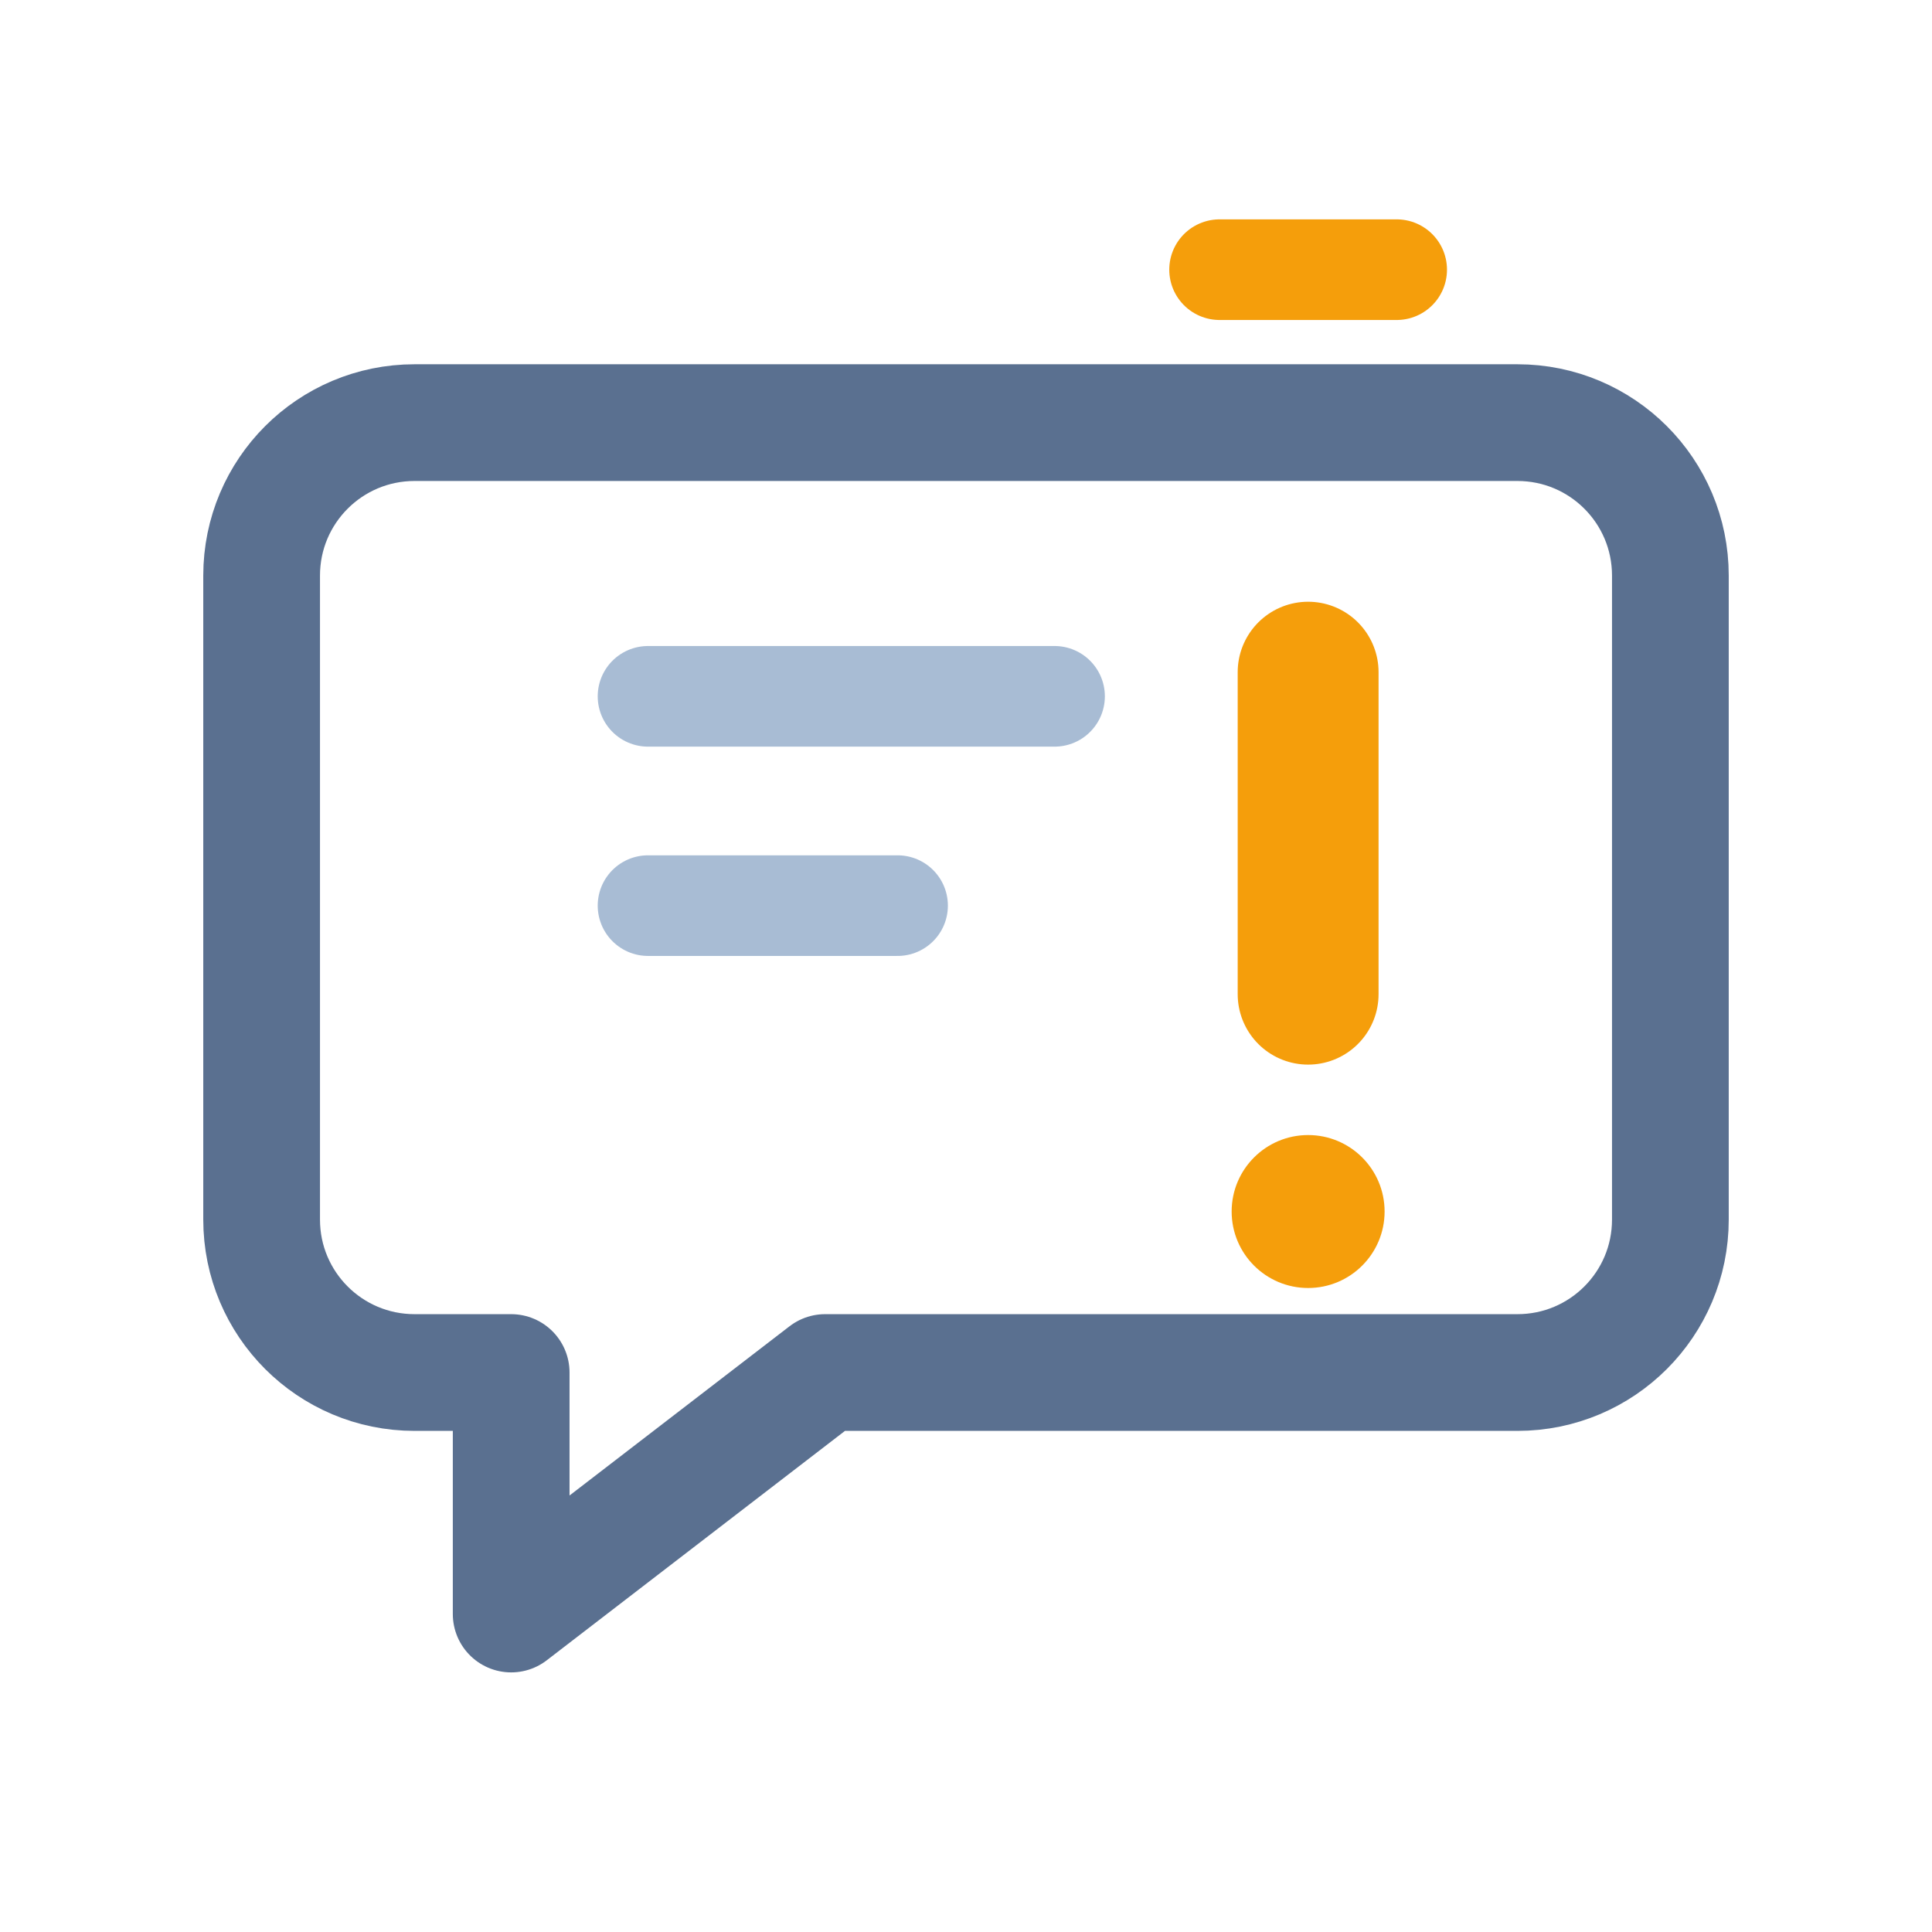
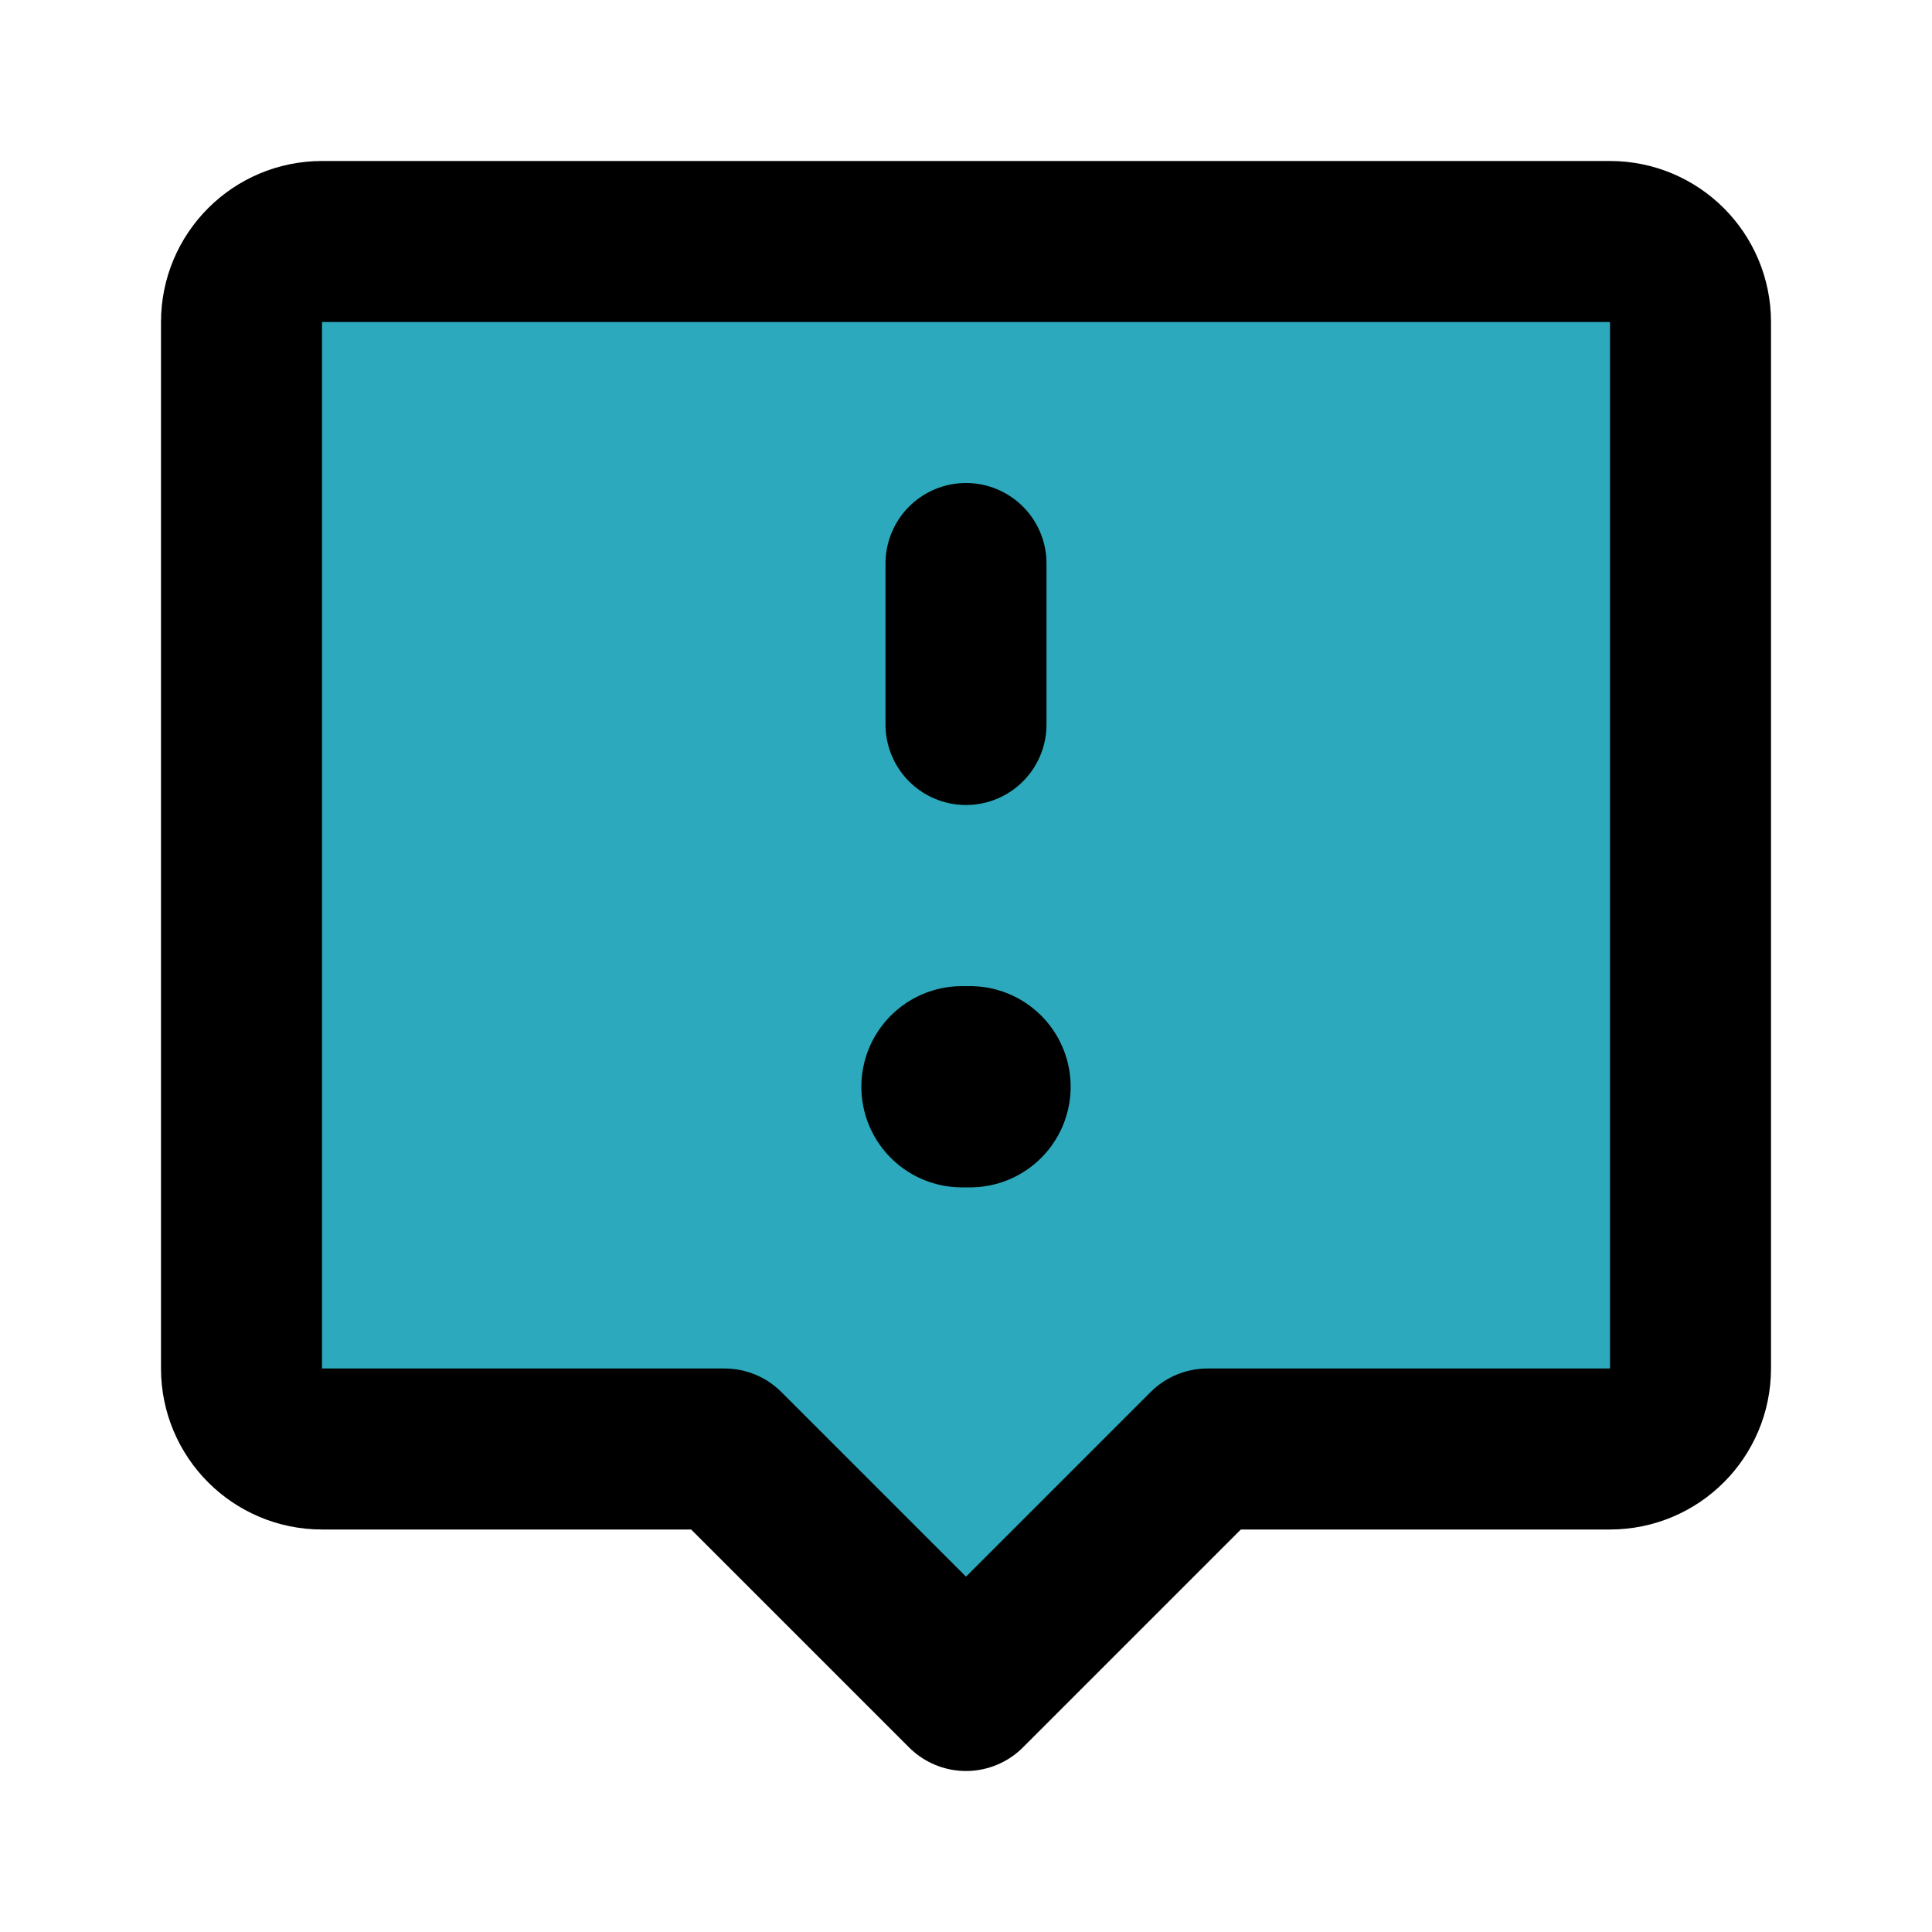
- <svg xmlns="http://www.w3.org/2000/svg" width="24" height="24" viewBox="0 0 24 24" fill="none" role="img" aria-labelledby="title desc">
-   <path d="M5.15 5.25H18.85C19.9 5.25 20.75 6.1 20.75 7.15V15.15C20.75 16.2 19.9 17.05 18.85 17.05H10.25L6.35 20.05V17.05H5.15C4.1 17.05 3.25 16.2 3.25 15.15V7.15C3.25 6.1 4.1 5.25 5.15 5.25Z" stroke="#5A7090" stroke-width="1.45" stroke-linejoin="round" />
-   <path d="M8.05 8.65H13.1" stroke="#A8BCD4" stroke-width="1.25" stroke-linecap="round" />
-   <path d="M8.05 11.25H11.15" stroke="#A8BCD4" stroke-width="1.25" stroke-linecap="round" />
-   <path d="M16.25 8.35V12.35" stroke="#F59E0B" stroke-width="1.75" stroke-linecap="round" />
-   <circle cx="16.25" cy="15.05" r="0.95" fill="#F59E0B" />
-   <path d="M15.15 3.35H17.35" stroke="#F59E0B" stroke-width="1.25" stroke-linecap="round" />
+ <svg xmlns="http://www.w3.org/2000/svg" fill="#000000" width="800px" height="800px" viewBox="0 0 24 24" id="chat-alert-2" data-name="Flat Line" class="icon flat-line">
+   <path id="secondary" d="M20,3H4A1,1,0,0,0,3,4V17a1,1,0,0,0,1,1H9l3,3,3-3h5a1,1,0,0,0,1-1V4A1,1,0,0,0,20,3Z" style="fill: rgb(44, 169, 188); stroke-width: 2;" />
+   <path id="primary" d="M12,9V7m8-4H4A1,1,0,0,0,3,4V17a1,1,0,0,0,1,1H9l3,3,3-3h5a1,1,0,0,0,1-1V4A1,1,0,0,0,20,3Z" style="fill: none; stroke: rgb(0, 0, 0); stroke-linecap: round; stroke-linejoin: round; stroke-width: 2;" />
+   <line id="primary-upstroke" x1="12.05" y1="13.5" x2="11.95" y2="13.5" style="fill: none; stroke: rgb(0, 0, 0); stroke-linecap: round; stroke-linejoin: round; stroke-width: 2.5;" />
</svg>
